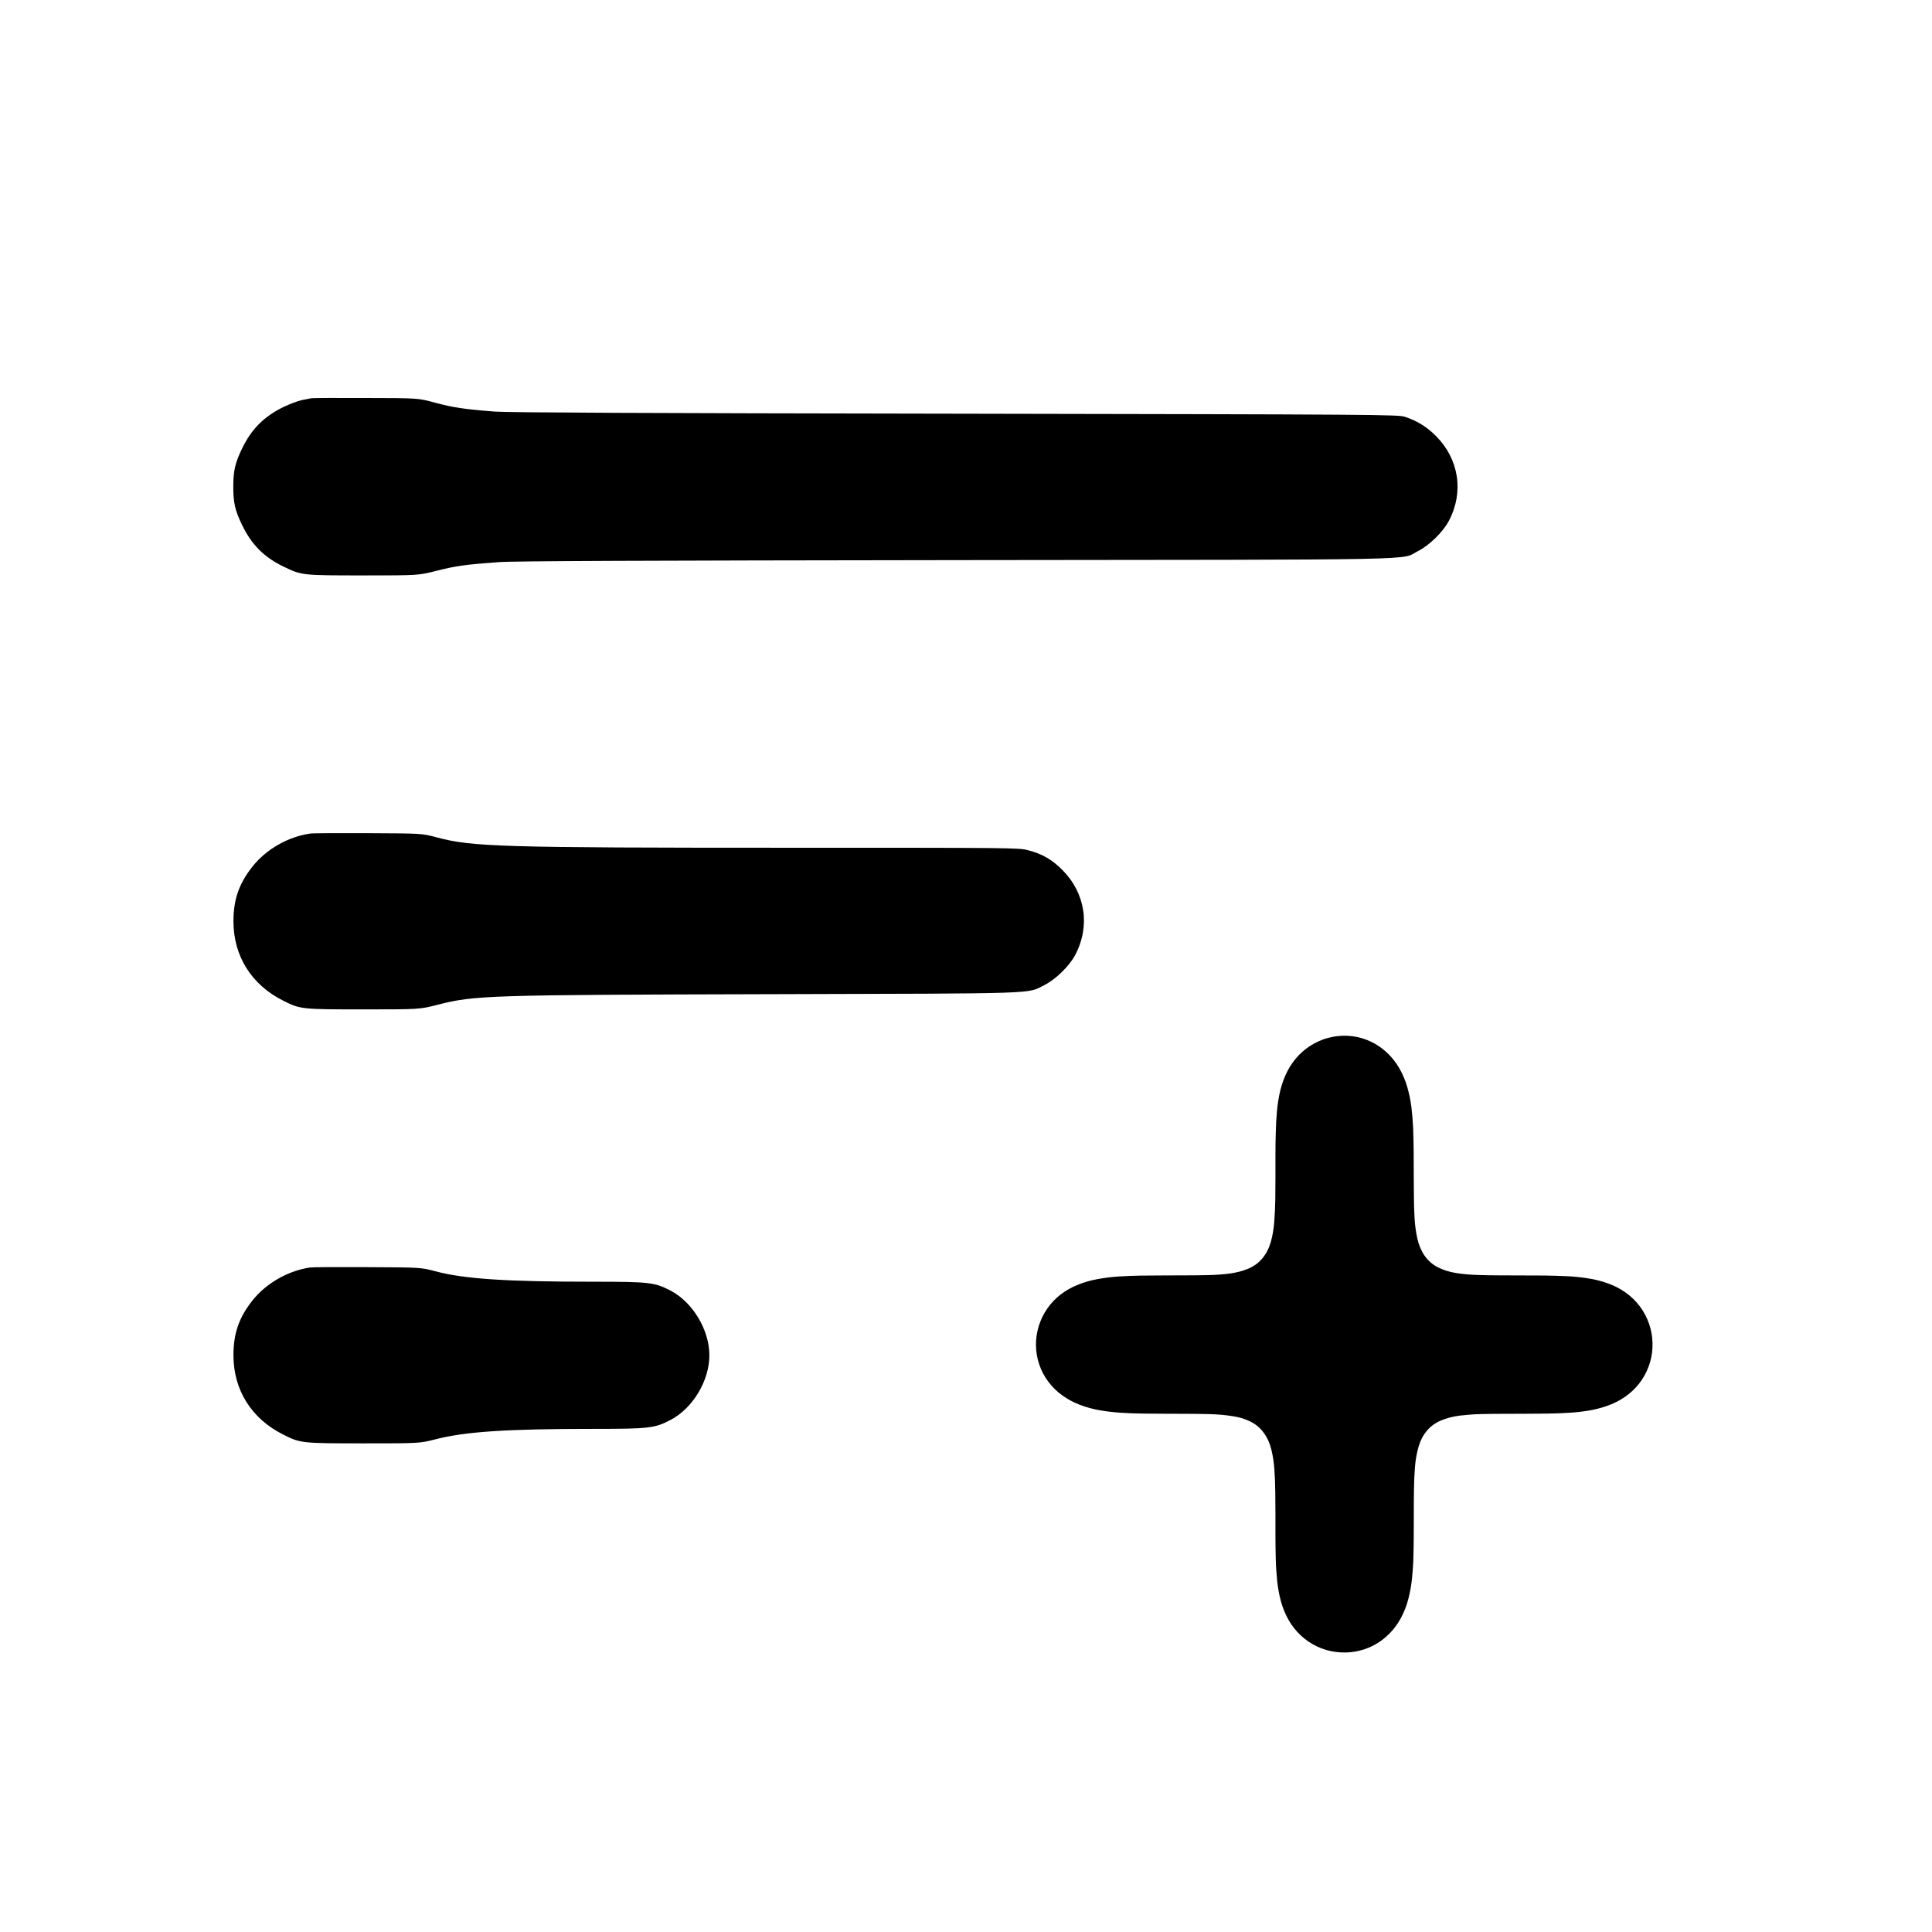
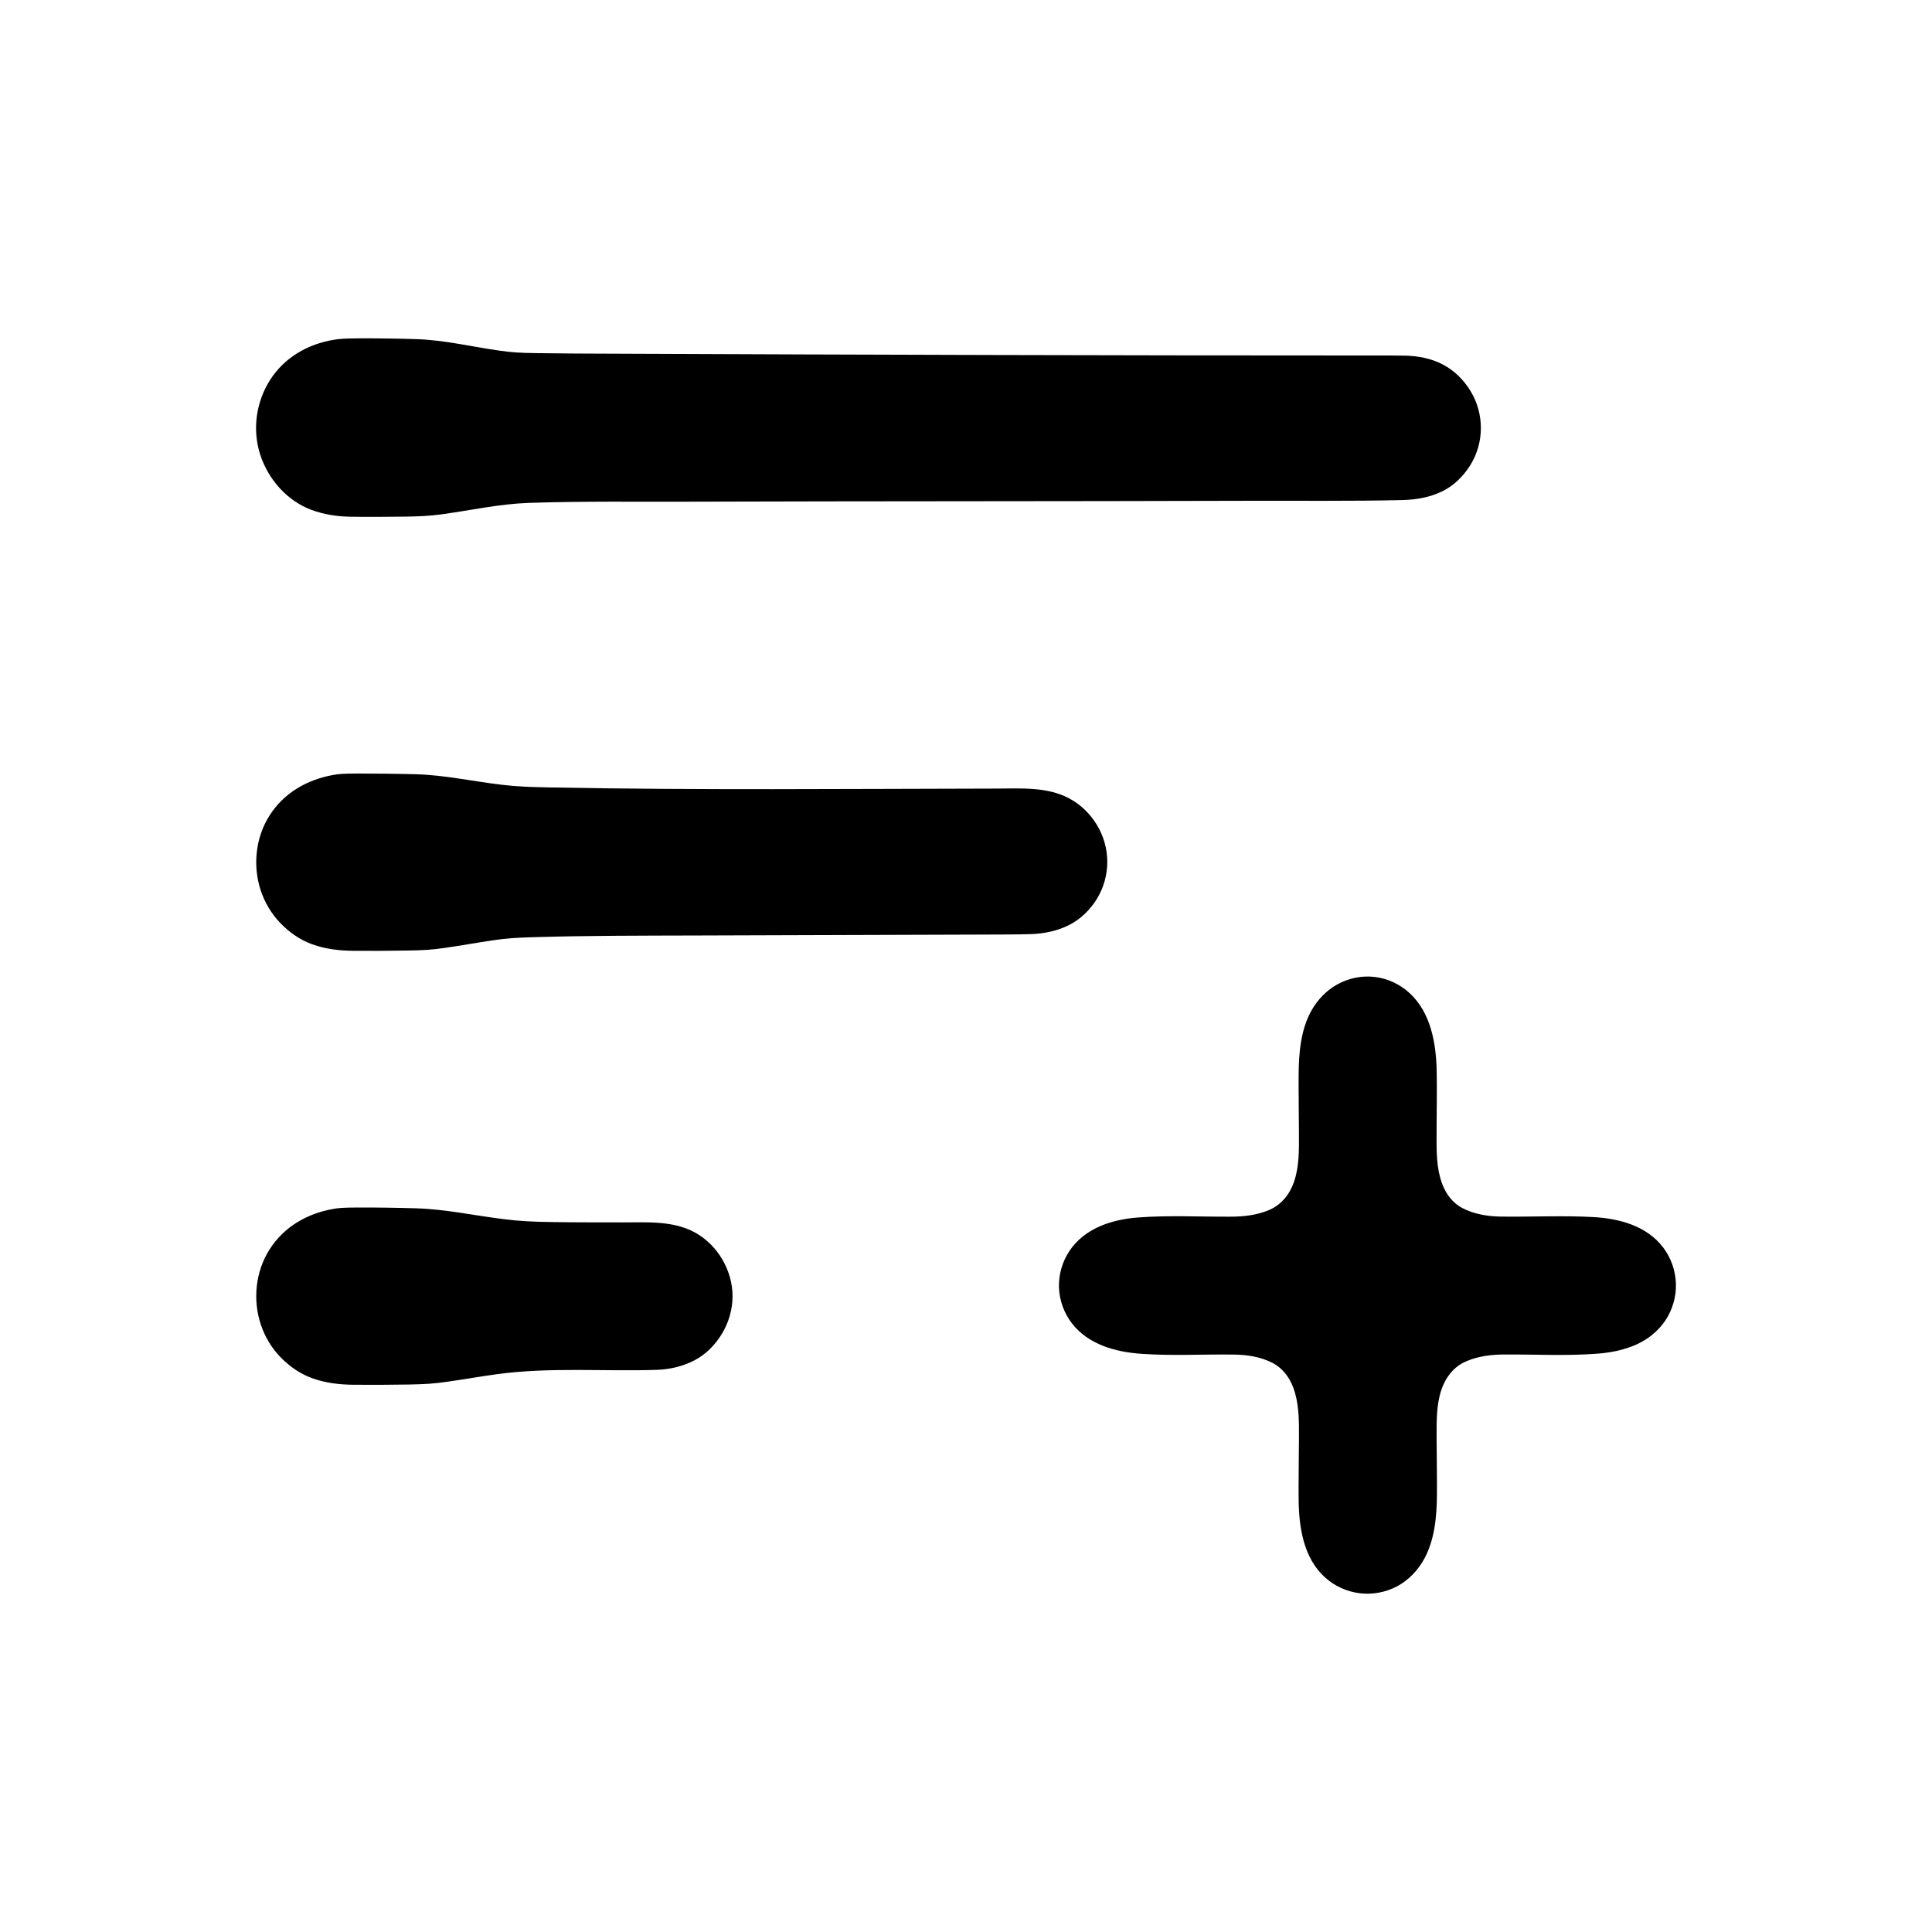
<svg xmlns="http://www.w3.org/2000/svg" width="24" height="24" viewBox="0 0 24 24" fill="none">
-   <path fill="currentColor" fill-rule="evenodd" d="M3.867 4.947C3.850 4.950 3.797 4.961 3.750 4.970C3.703 4.980 3.602 5.017 3.523 5.055C3.281 5.173 3.125 5.328 3.008 5.570C2.920 5.752 2.898 5.847 2.898 6.047C2.898 6.247 2.920 6.342 3.008 6.523C3.125 6.766 3.281 6.922 3.523 7.039C3.750 7.148 3.753 7.148 4.516 7.148C5.195 7.148 5.195 7.148 5.422 7.091C5.659 7.030 5.781 7.013 6.195 6.983C6.373 6.969 8.005 6.963 11.859 6.958C17.872 6.952 17.386 6.961 17.613 6.847C17.753 6.777 17.923 6.611 17.997 6.473C18.188 6.113 18.125 5.703 17.836 5.414C17.723 5.302 17.605 5.228 17.453 5.178C17.370 5.150 17.145 5.148 11.875 5.139C7.975 5.133 6.314 5.125 6.148 5.113C5.763 5.083 5.628 5.062 5.406 5.003C5.195 4.945 5.195 4.945 4.547 4.944C4.191 4.942 3.884 4.944 3.867 4.947Z M3.852 10.355C3.575 10.395 3.302 10.553 3.133 10.769C2.967 10.980 2.900 11.177 2.900 11.445C2.900 11.875 3.123 12.233 3.517 12.430C3.730 12.538 3.744 12.539 4.516 12.539C5.211 12.539 5.211 12.539 5.438 12.481C5.898 12.364 6.045 12.359 9.594 12.350C12.961 12.341 12.753 12.348 12.972 12.238C13.113 12.167 13.283 12.002 13.356 11.864C13.547 11.503 13.484 11.094 13.195 10.805C13.069 10.678 12.944 10.606 12.772 10.562C12.655 10.531 12.588 10.531 9.783 10.531C6.236 10.531 5.867 10.520 5.428 10.403C5.242 10.353 5.242 10.353 4.570 10.350C4.202 10.348 3.878 10.350 3.852 10.355Z M3.852 15.745C3.575 15.786 3.302 15.944 3.133 16.159C2.967 16.370 2.900 16.567 2.900 16.836C2.900 17.266 3.123 17.623 3.517 17.820C3.730 17.928 3.744 17.930 4.516 17.930C5.211 17.930 5.211 17.930 5.408 17.880C5.777 17.784 6.298 17.750 7.369 17.750C8.069 17.750 8.134 17.742 8.333 17.637C8.608 17.492 8.812 17.150 8.812 16.836C8.812 16.522 8.608 16.180 8.333 16.034C8.134 15.930 8.069 15.922 7.369 15.922C6.298 15.922 5.769 15.888 5.416 15.794C5.227 15.744 5.227 15.744 4.562 15.741C4.197 15.739 3.878 15.741 3.852 15.745Z M16.797 12.872C16.716 12.862 16.636 12.865 16.555 12.880C16.475 12.895 16.400 12.922 16.328 12.961C16.256 13.000 16.192 13.049 16.135 13.107C16.079 13.166 16.031 13.232 15.993 13.306C15.955 13.380 15.926 13.458 15.905 13.542C15.885 13.626 15.871 13.713 15.863 13.802C15.855 13.892 15.850 13.982 15.848 14.075C15.845 14.167 15.844 14.259 15.844 14.352C15.844 14.445 15.844 14.537 15.844 14.630C15.844 14.723 15.843 14.816 15.842 14.908C15.840 15.000 15.836 15.091 15.829 15.180C15.822 15.269 15.808 15.352 15.786 15.430C15.763 15.508 15.729 15.575 15.682 15.631C15.636 15.687 15.577 15.730 15.506 15.760C15.435 15.790 15.357 15.810 15.271 15.821C15.185 15.832 15.096 15.838 15.004 15.840C14.912 15.842 14.820 15.843 14.727 15.843C14.634 15.844 14.542 15.844 14.449 15.844C14.356 15.844 14.263 15.845 14.171 15.846C14.079 15.848 13.987 15.851 13.897 15.857C13.806 15.863 13.718 15.874 13.632 15.890C13.546 15.906 13.464 15.929 13.387 15.961C13.309 15.992 13.238 16.033 13.173 16.083C13.109 16.133 13.054 16.191 13.008 16.258C12.962 16.325 12.927 16.397 12.903 16.475C12.880 16.552 12.868 16.632 12.869 16.713C12.870 16.795 12.884 16.874 12.910 16.950C12.936 17.027 12.973 17.098 13.022 17.163C13.071 17.228 13.128 17.285 13.195 17.333C13.262 17.382 13.335 17.421 13.414 17.451C13.493 17.481 13.576 17.504 13.662 17.519C13.749 17.534 13.837 17.544 13.928 17.550C14.018 17.555 14.110 17.559 14.202 17.560C14.295 17.561 14.387 17.562 14.480 17.562C14.573 17.562 14.666 17.563 14.758 17.563C14.851 17.563 14.943 17.565 15.035 17.567C15.126 17.570 15.214 17.577 15.299 17.590C15.384 17.602 15.461 17.624 15.529 17.657C15.597 17.690 15.653 17.736 15.696 17.795C15.740 17.853 15.772 17.923 15.792 18.002C15.812 18.082 15.825 18.167 15.831 18.256C15.837 18.346 15.841 18.437 15.842 18.529C15.843 18.622 15.844 18.714 15.844 18.807C15.844 18.900 15.844 18.993 15.844 19.086C15.844 19.179 15.846 19.271 15.848 19.363C15.850 19.455 15.856 19.545 15.865 19.634C15.874 19.723 15.890 19.809 15.912 19.892C15.935 19.975 15.967 20.053 16.008 20.125C16.049 20.197 16.100 20.261 16.160 20.317C16.220 20.373 16.287 20.418 16.361 20.453C16.435 20.488 16.513 20.511 16.594 20.521C16.676 20.532 16.757 20.530 16.837 20.516C16.918 20.502 16.994 20.476 17.066 20.438C17.138 20.400 17.202 20.352 17.259 20.294C17.317 20.236 17.365 20.170 17.404 20.097C17.443 20.023 17.474 19.945 17.495 19.862C17.517 19.778 17.532 19.692 17.541 19.603C17.550 19.514 17.556 19.423 17.558 19.331C17.560 19.240 17.562 19.147 17.562 19.054C17.562 18.962 17.563 18.869 17.563 18.776C17.563 18.683 17.563 18.591 17.565 18.498C17.566 18.406 17.570 18.315 17.577 18.226C17.584 18.137 17.598 18.054 17.621 17.976C17.643 17.898 17.677 17.831 17.724 17.775C17.770 17.719 17.829 17.676 17.900 17.646C17.971 17.616 18.049 17.596 18.135 17.585C18.222 17.575 18.311 17.568 18.402 17.566C18.494 17.564 18.586 17.563 18.679 17.563C18.772 17.563 18.865 17.562 18.958 17.562C19.050 17.562 19.143 17.561 19.235 17.560C19.327 17.558 19.419 17.555 19.509 17.549C19.600 17.543 19.688 17.532 19.774 17.516C19.860 17.499 19.942 17.475 20.019 17.443C20.097 17.411 20.168 17.369 20.232 17.318C20.296 17.267 20.351 17.208 20.396 17.140C20.441 17.073 20.475 16.999 20.498 16.921C20.520 16.843 20.531 16.762 20.528 16.680C20.526 16.598 20.511 16.519 20.484 16.441C20.457 16.364 20.419 16.293 20.370 16.227C20.321 16.162 20.262 16.105 20.195 16.057C20.128 16.010 20.055 15.971 19.975 15.943C19.896 15.914 19.812 15.893 19.725 15.880C19.638 15.866 19.549 15.857 19.458 15.853C19.367 15.849 19.275 15.846 19.182 15.845C19.090 15.844 18.997 15.844 18.904 15.844C18.811 15.844 18.719 15.844 18.626 15.843C18.533 15.843 18.441 15.841 18.350 15.838C18.259 15.835 18.171 15.827 18.087 15.814C18.002 15.800 17.927 15.776 17.860 15.742C17.793 15.707 17.739 15.659 17.697 15.599C17.655 15.538 17.625 15.467 17.607 15.386C17.589 15.305 17.577 15.220 17.572 15.129C17.567 15.039 17.564 14.948 17.564 14.855C17.563 14.763 17.563 14.670 17.562 14.577C17.562 14.484 17.562 14.391 17.561 14.299C17.560 14.206 17.558 14.114 17.555 14.023C17.551 13.931 17.544 13.842 17.533 13.753C17.522 13.665 17.504 13.580 17.480 13.498C17.456 13.416 17.422 13.339 17.381 13.267C17.339 13.195 17.288 13.131 17.228 13.075C17.168 13.019 17.102 12.974 17.028 12.939C16.955 12.904 16.877 12.882 16.797 12.872Z" />
+   <path fill="currentColor" fill-rule="evenodd" d="M4.153 4.220C3.828 4.272 3.537 4.437 3.357 4.717C3.181 4.991 3.132 5.335 3.232 5.646C3.330 5.952 3.565 6.221 3.869 6.334C4.029 6.393 4.192 6.417 4.362 6.419C4.523 6.422 4.812 6.421 5.011 6.418C5.211 6.415 5.323 6.411 5.495 6.388C5.854 6.338 6.205 6.260 6.568 6.247C7.230 6.225 7.893 6.234 8.555 6.232C10.868 6.225 13.182 6.228 15.495 6.221C16.136 6.219 16.778 6.227 17.419 6.212C17.591 6.208 17.755 6.180 17.911 6.106C18.056 6.037 18.179 5.916 18.263 5.781C18.349 5.644 18.395 5.483 18.396 5.322C18.397 5.160 18.353 4.999 18.269 4.860C18.187 4.723 18.067 4.603 17.925 4.529C17.779 4.452 17.620 4.422 17.457 4.418C17.347 4.415 17.187 4.416 16.900 4.416C13.836 4.416 10.773 4.407 7.709 4.394C7.323 4.393 6.930 4.391 6.688 4.387C6.446 4.384 6.355 4.378 6.185 4.353C5.848 4.304 5.516 4.224 5.174 4.213C4.978 4.206 4.661 4.202 4.472 4.203C4.284 4.204 4.225 4.208 4.153 4.220ZM4.138 9.627C3.815 9.685 3.528 9.849 3.349 10.129C3.175 10.402 3.138 10.749 3.237 11.056C3.287 11.209 3.370 11.350 3.482 11.466C3.592 11.581 3.730 11.678 3.880 11.731C4.042 11.789 4.207 11.809 4.378 11.811C4.547 11.813 4.851 11.812 5.053 11.808C5.255 11.805 5.356 11.800 5.527 11.775C5.698 11.751 5.938 11.708 6.114 11.682C6.290 11.657 6.402 11.648 6.625 11.642C7.303 11.622 7.981 11.623 8.660 11.621C9.804 11.617 10.949 11.614 12.094 11.610C12.419 11.609 12.657 11.609 12.799 11.604C12.966 11.599 13.128 11.567 13.279 11.492C13.421 11.421 13.543 11.302 13.626 11.166C13.710 11.029 13.755 10.869 13.755 10.708C13.756 10.547 13.710 10.387 13.627 10.249C13.545 10.112 13.426 9.995 13.284 9.919C13.005 9.769 12.672 9.796 12.366 9.796C10.524 9.799 8.681 9.817 6.839 9.782C6.572 9.777 6.422 9.771 6.228 9.748C5.874 9.706 5.528 9.629 5.171 9.618C4.962 9.612 4.630 9.609 4.441 9.609C4.252 9.610 4.205 9.615 4.138 9.627ZM4.138 15.018C3.814 15.075 3.526 15.241 3.348 15.522C3.174 15.796 3.138 16.144 3.239 16.451C3.289 16.605 3.374 16.746 3.487 16.862C3.598 16.976 3.737 17.072 3.888 17.124C4.052 17.182 4.220 17.200 4.392 17.202C4.566 17.204 4.878 17.203 5.083 17.199C5.288 17.195 5.386 17.189 5.559 17.164C5.732 17.140 5.979 17.097 6.171 17.071C6.829 16.981 7.494 17.038 8.155 17.017C8.318 17.012 8.479 16.975 8.626 16.899C8.769 16.825 8.887 16.704 8.969 16.567C9.052 16.429 9.099 16.269 9.100 16.108C9.101 15.946 9.055 15.786 8.974 15.647C8.893 15.508 8.776 15.389 8.634 15.311C8.363 15.162 8.042 15.185 7.743 15.185C7.504 15.185 7.126 15.185 6.862 15.181C6.599 15.177 6.450 15.169 6.251 15.144C5.890 15.099 5.534 15.021 5.169 15.010C4.960 15.003 4.631 14.999 4.442 15.000C4.253 15.001 4.205 15.006 4.138 15.018ZM17.085 12.137C16.926 12.116 16.762 12.148 16.621 12.224C16.479 12.300 16.366 12.419 16.288 12.559C16.157 12.797 16.134 13.085 16.132 13.351C16.130 13.548 16.136 13.879 16.136 14.084C16.137 14.282 16.140 14.491 16.075 14.680C16.023 14.834 15.920 14.964 15.768 15.030C15.617 15.095 15.449 15.114 15.286 15.114C14.903 15.116 14.519 15.095 14.137 15.124C13.813 15.148 13.473 15.257 13.285 15.540C13.196 15.673 13.150 15.833 13.155 15.994C13.161 16.154 13.217 16.310 13.315 16.438C13.521 16.705 13.863 16.797 14.186 16.818C14.565 16.844 14.946 16.822 15.326 16.827C15.491 16.829 15.659 16.854 15.807 16.930C15.953 17.006 16.044 17.148 16.087 17.302C16.141 17.492 16.137 17.694 16.136 17.889C16.135 18.093 16.130 18.430 16.132 18.629C16.136 18.974 16.192 19.356 16.463 19.598C16.582 19.705 16.734 19.773 16.893 19.792C17.052 19.811 17.216 19.780 17.357 19.705C17.499 19.628 17.612 19.509 17.690 19.369C17.820 19.134 17.847 18.850 17.850 18.586C17.852 18.394 17.847 18.069 17.846 17.865C17.846 17.666 17.841 17.454 17.906 17.263C17.958 17.109 18.060 16.977 18.211 16.912C18.362 16.846 18.530 16.826 18.693 16.826C19.075 16.824 19.459 16.845 19.840 16.816C20.006 16.804 20.173 16.771 20.326 16.703C20.472 16.638 20.601 16.534 20.690 16.400C20.778 16.266 20.824 16.106 20.819 15.946C20.814 15.786 20.759 15.628 20.663 15.500C20.460 15.229 20.118 15.137 19.795 15.119C19.412 15.098 19.028 15.118 18.644 15.113C18.480 15.110 18.313 15.084 18.166 15.007C18.020 14.930 17.933 14.787 17.891 14.631C17.837 14.435 17.846 14.225 17.846 14.024C17.847 13.820 17.851 13.497 17.847 13.304C17.840 12.961 17.775 12.581 17.512 12.338C17.394 12.229 17.244 12.157 17.085 12.137Z" />
</svg>
